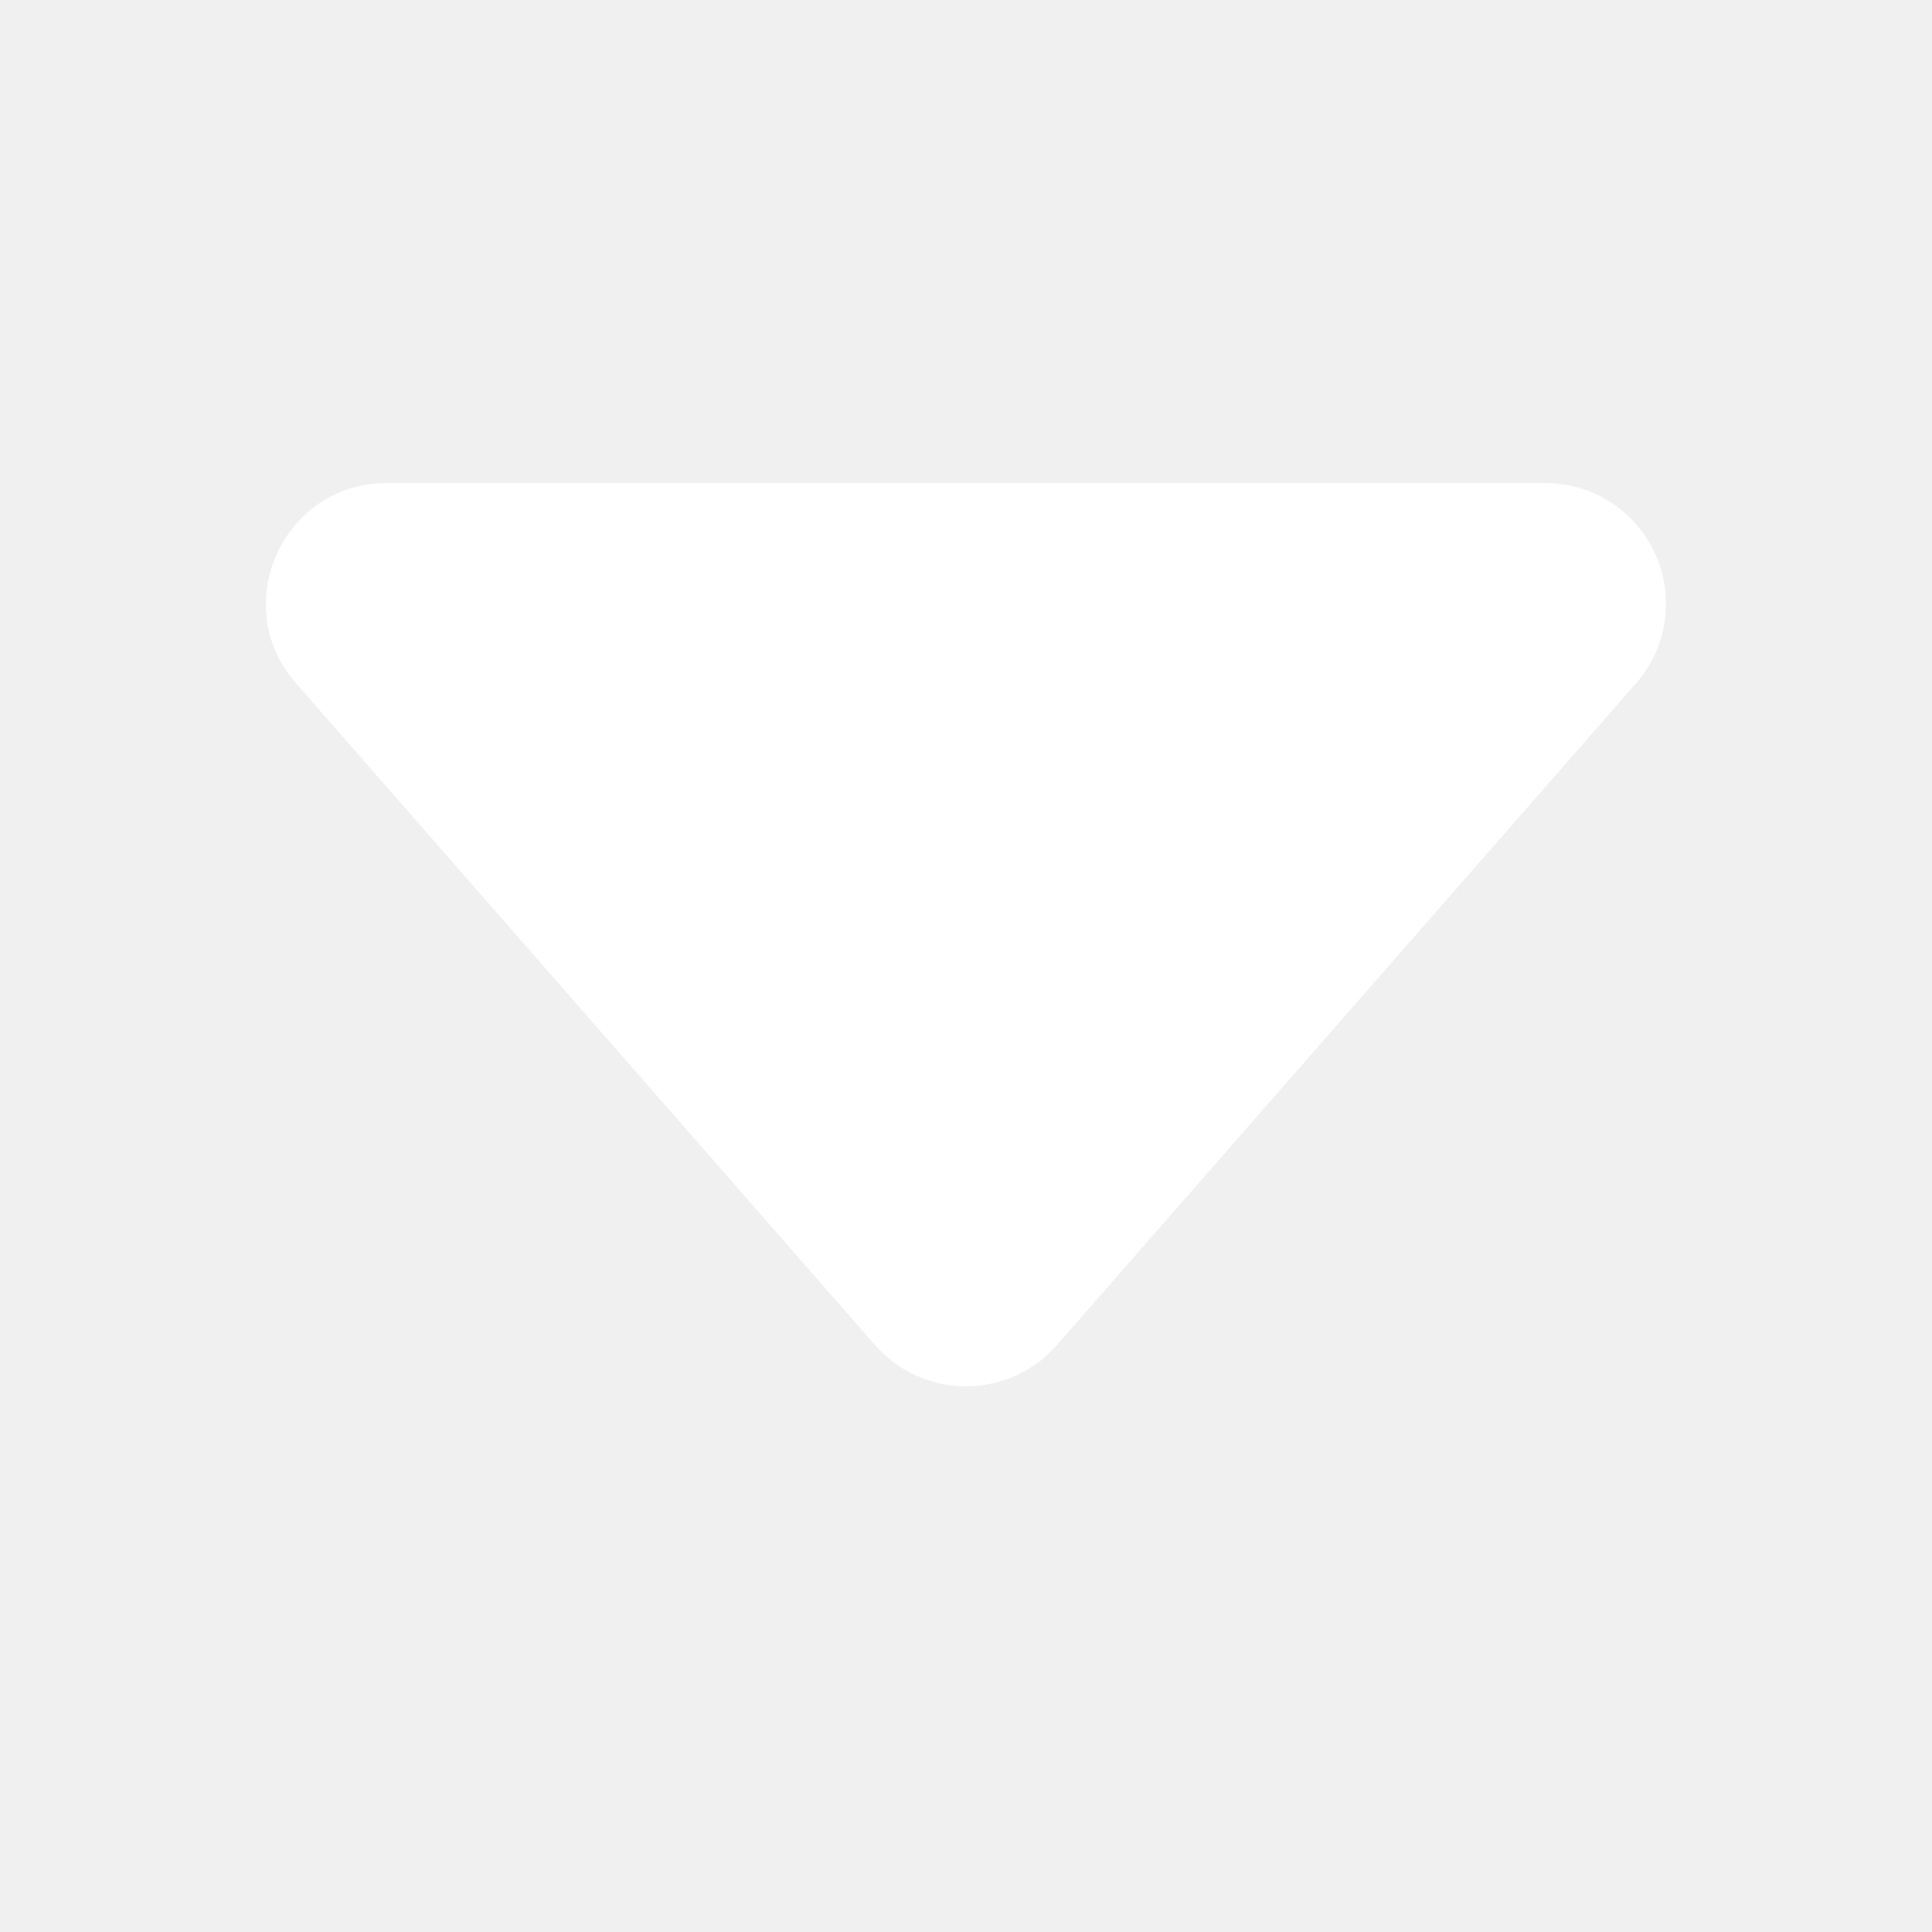
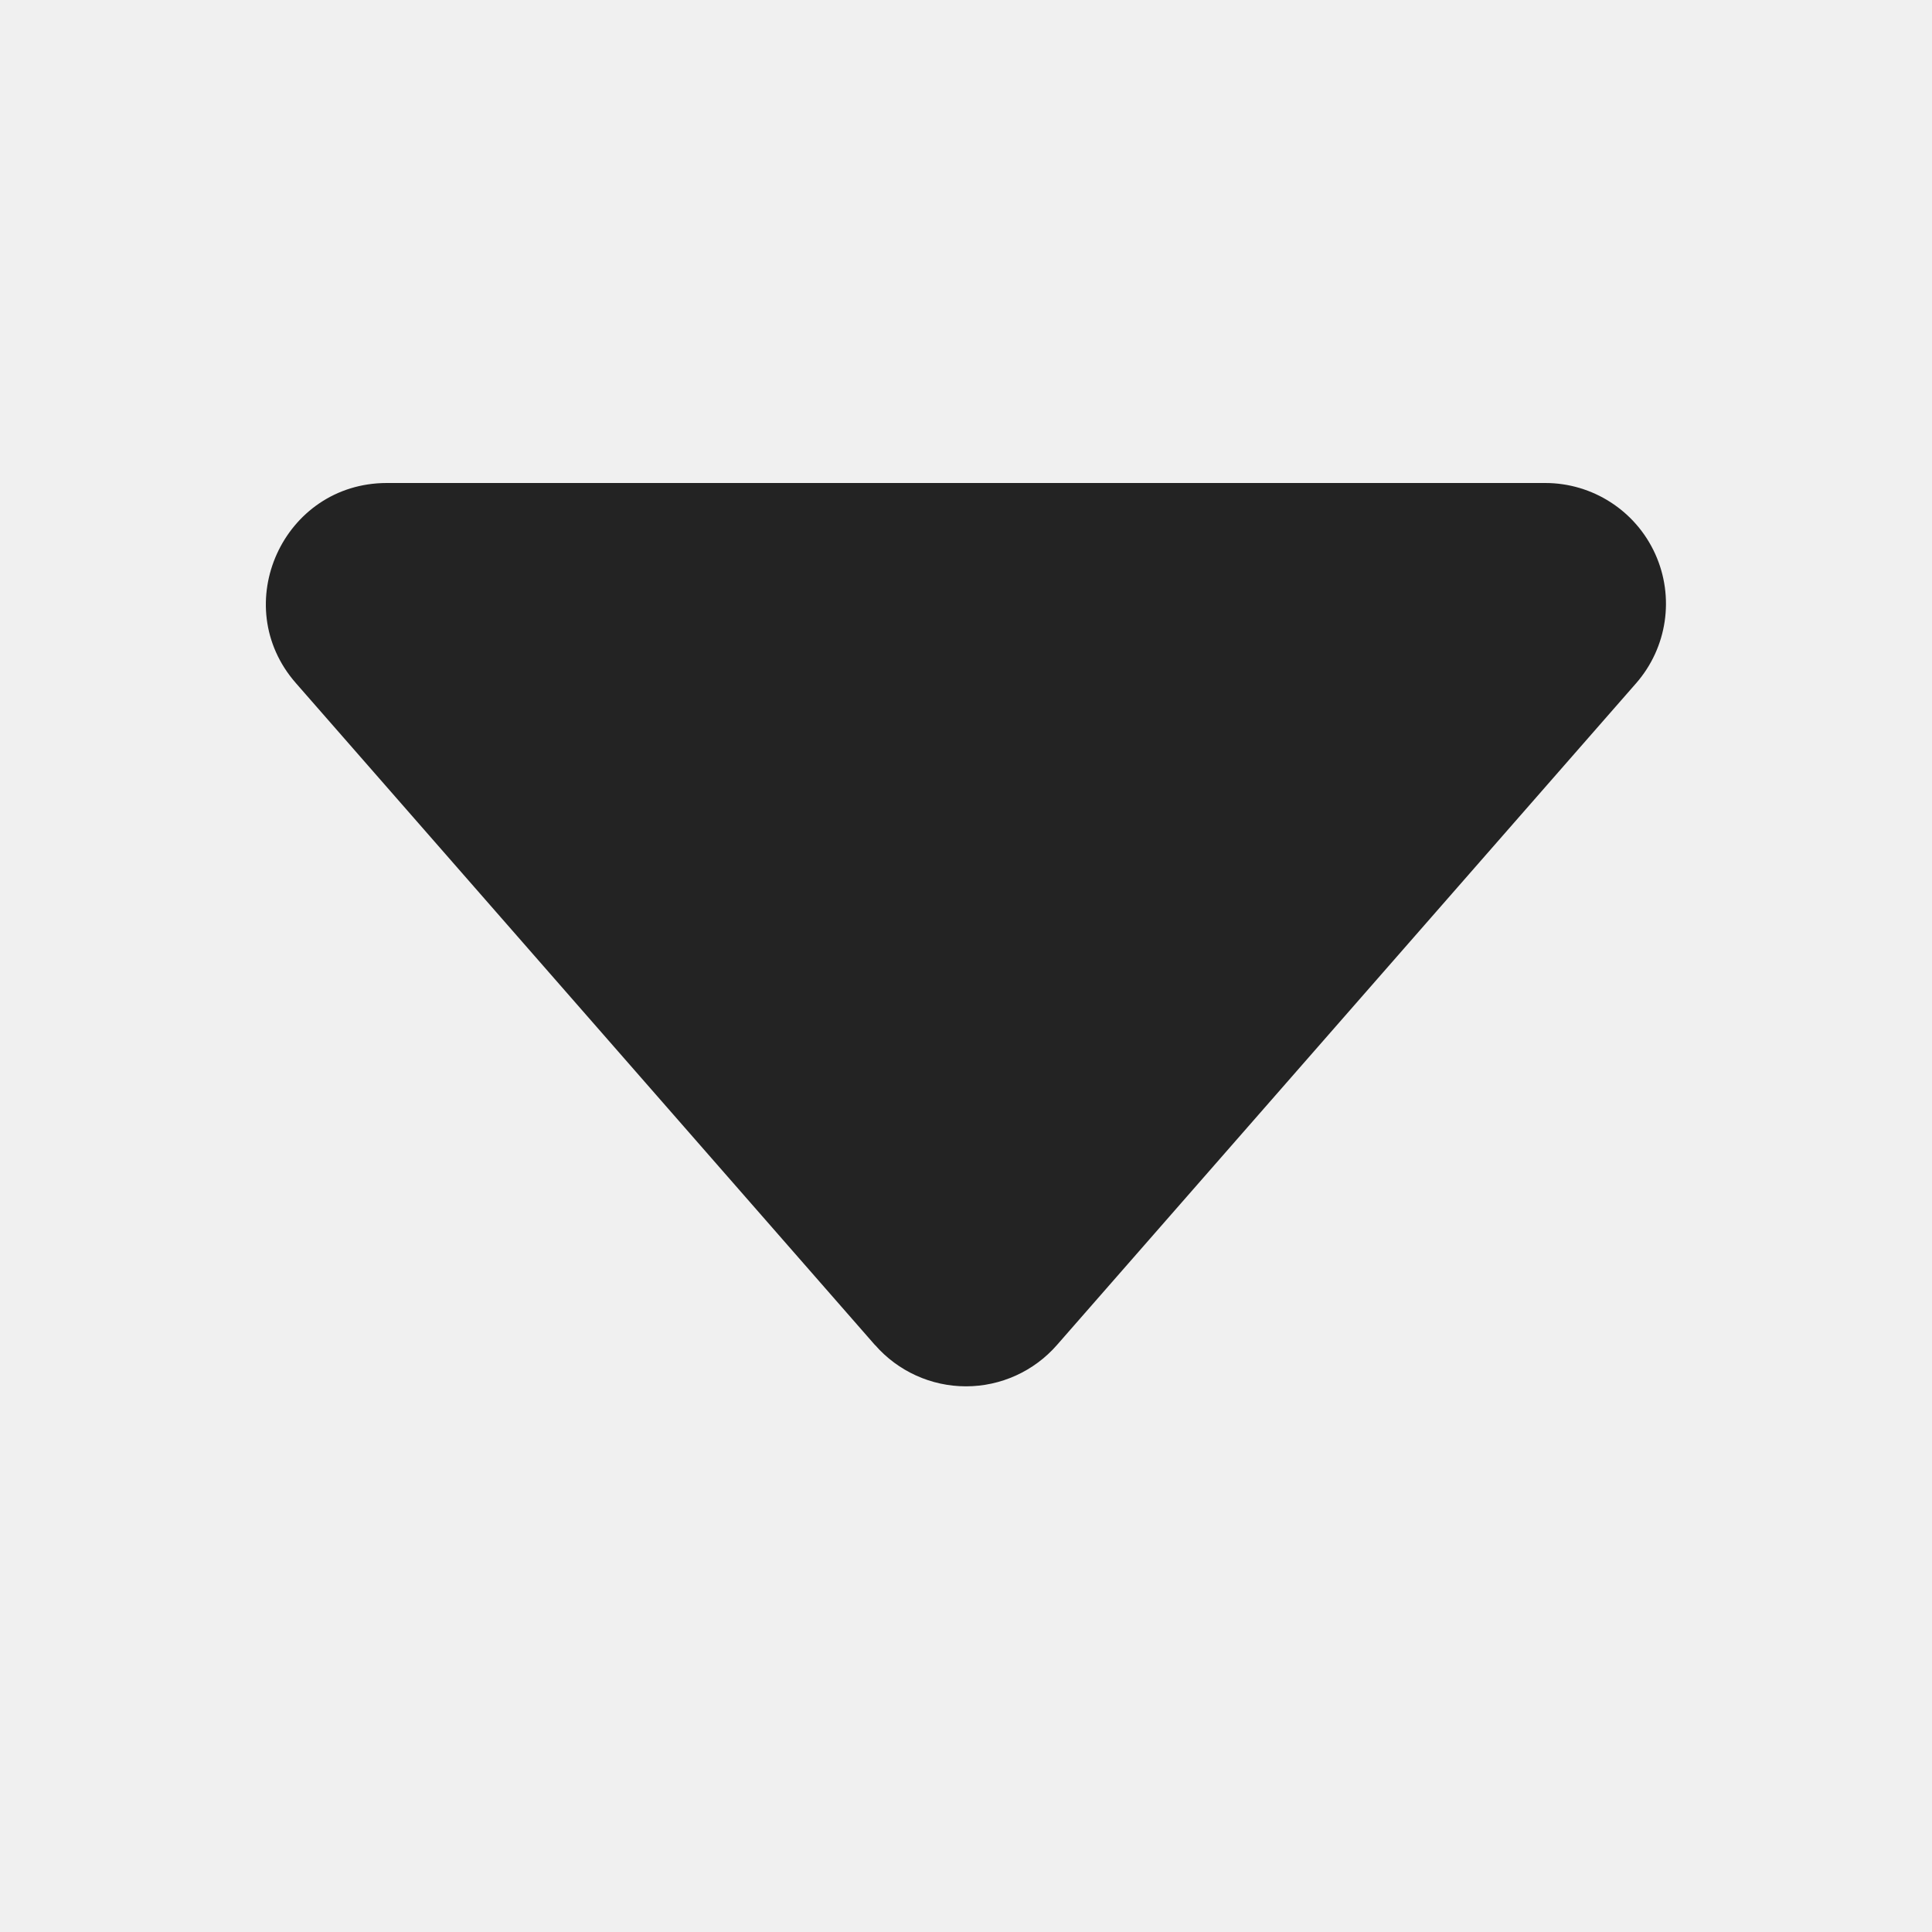
- <svg xmlns="http://www.w3.org/2000/svg" width="20" height="20" fill="white" class="bi bi-caret-down-fill" viewBox="0 0 16 16">
+ <svg xmlns="http://www.w3.org/2000/svg" width="20" height="20" fill="#232323" class="bi bi-caret-down-fill" viewBox="0 0 16 16">
  <path d="M7.247 11.14 2.451 5.658C1.885 5.013 2.345 4 3.204 4h9.592a1 1 0 0 1 .753 1.659l-4.796 5.48a1 1 0 0 1-1.506 0z" />
</svg>
